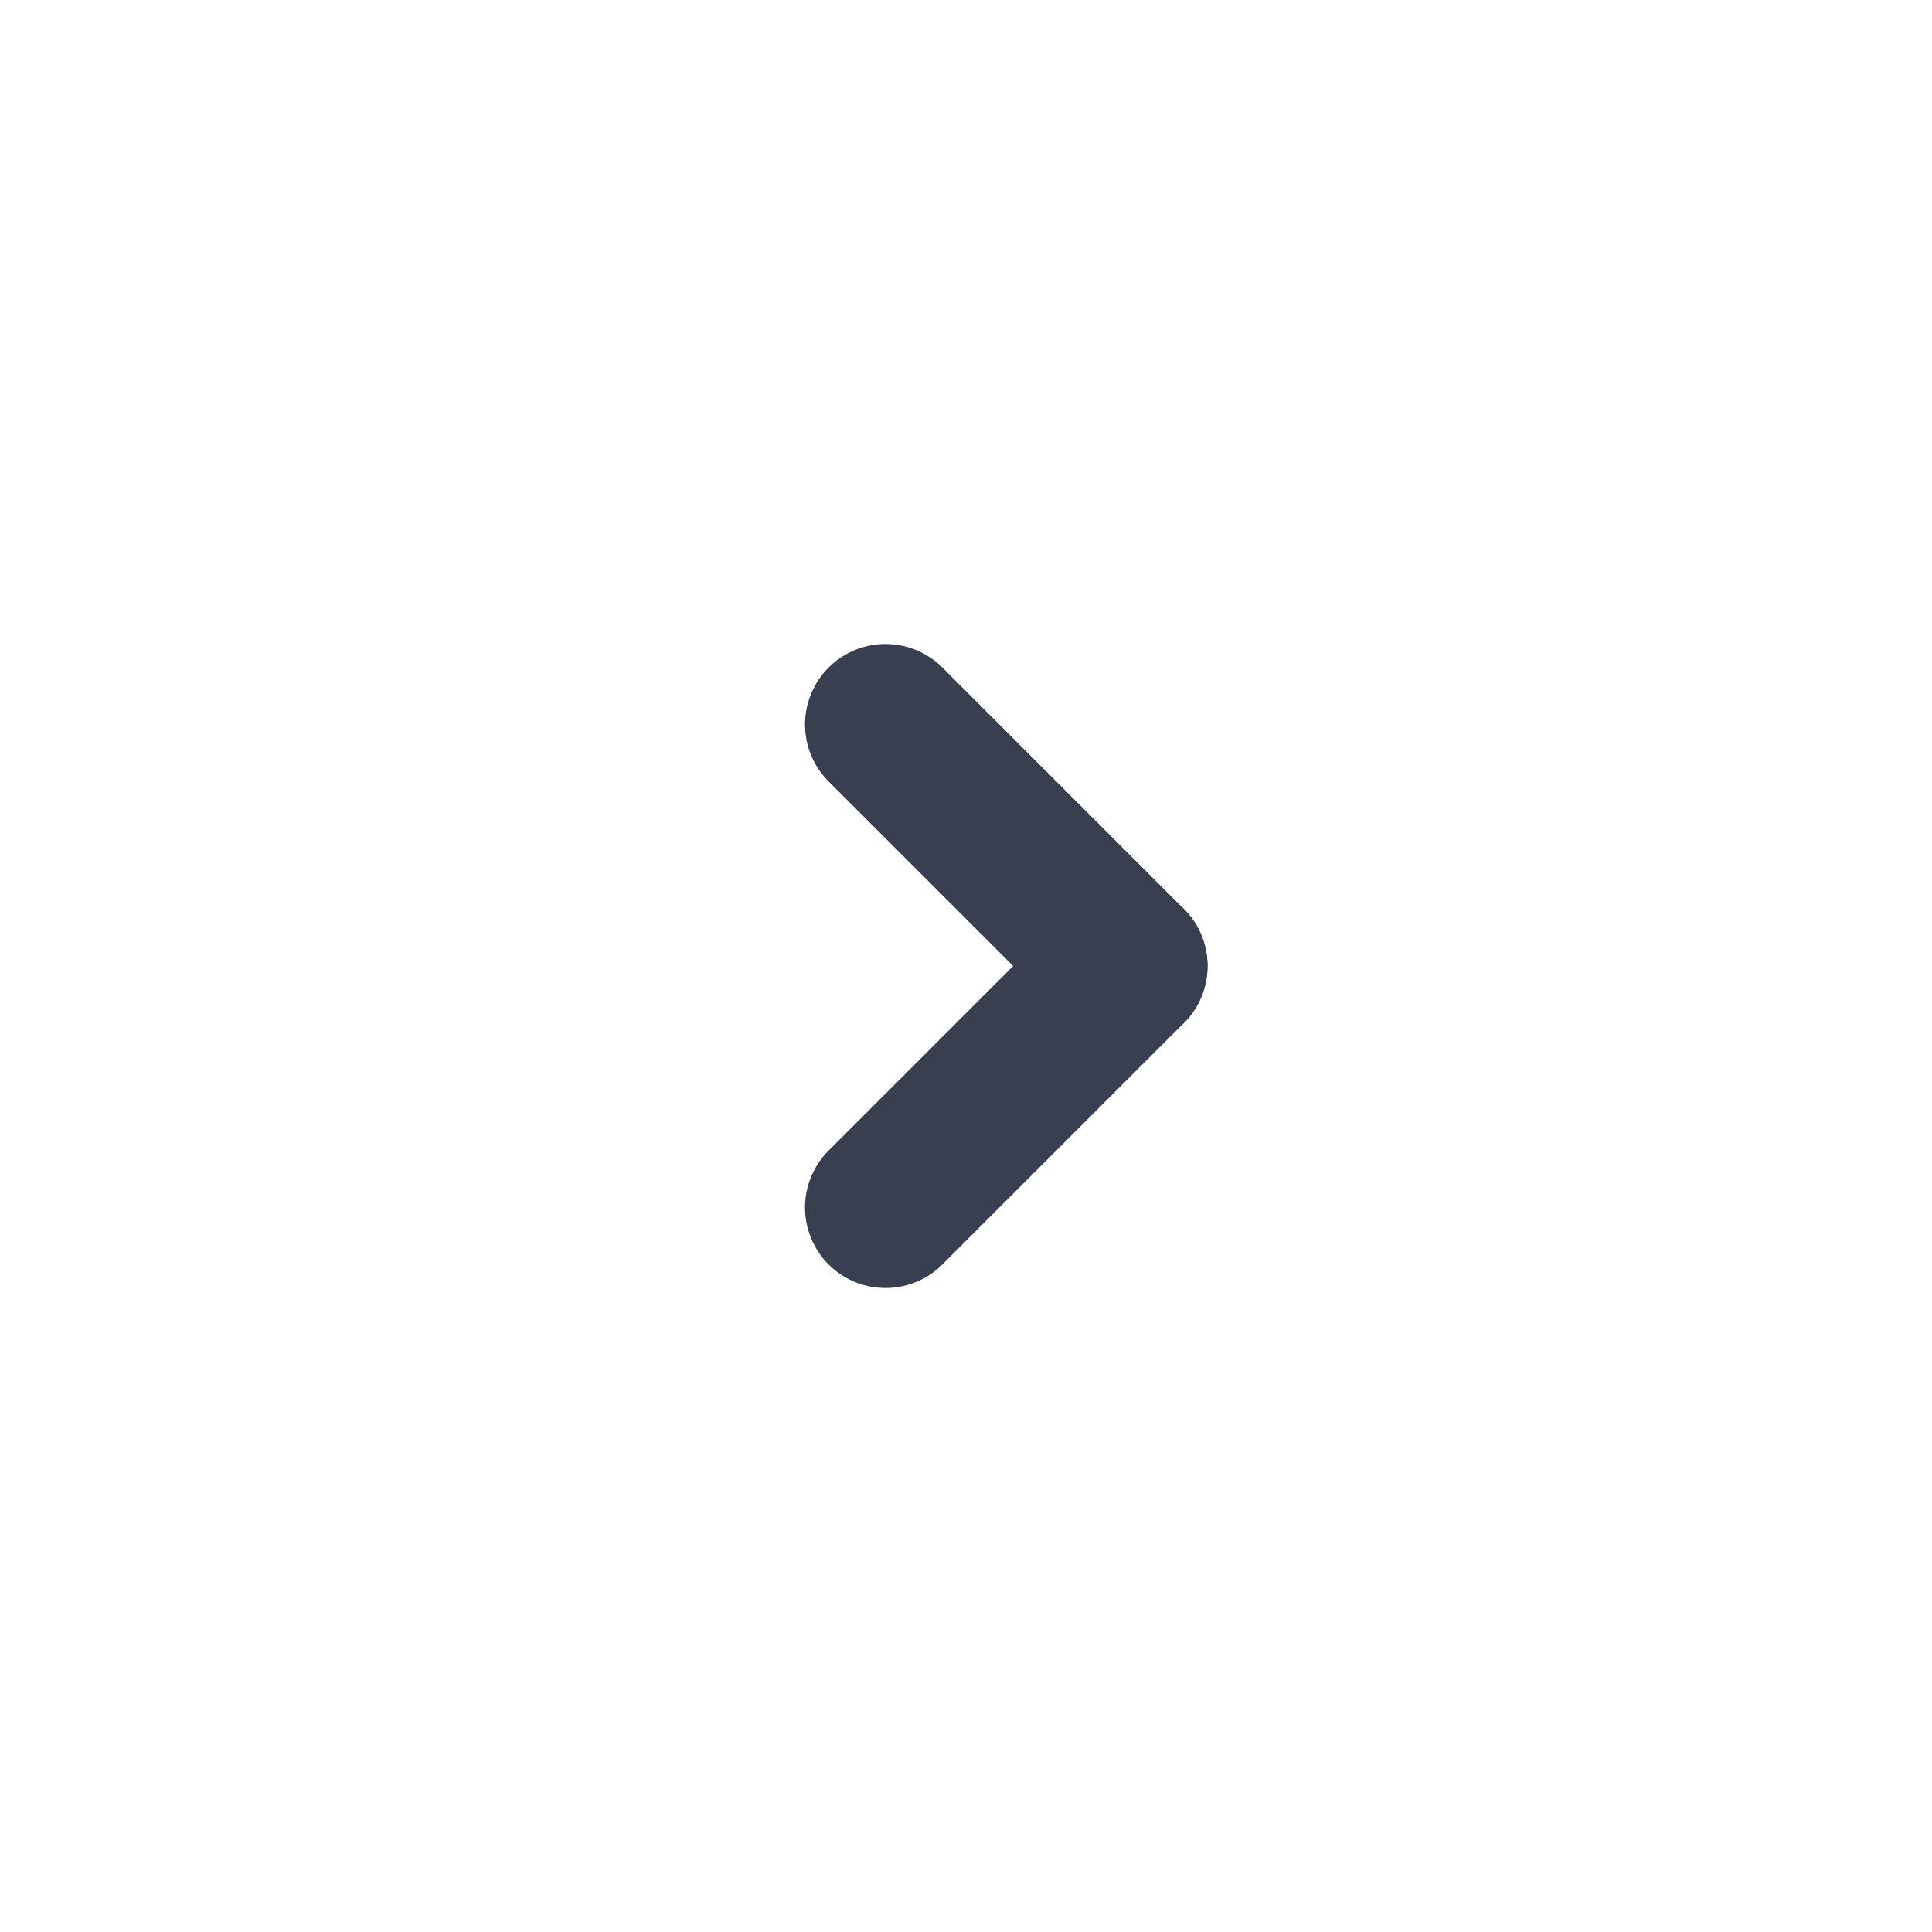
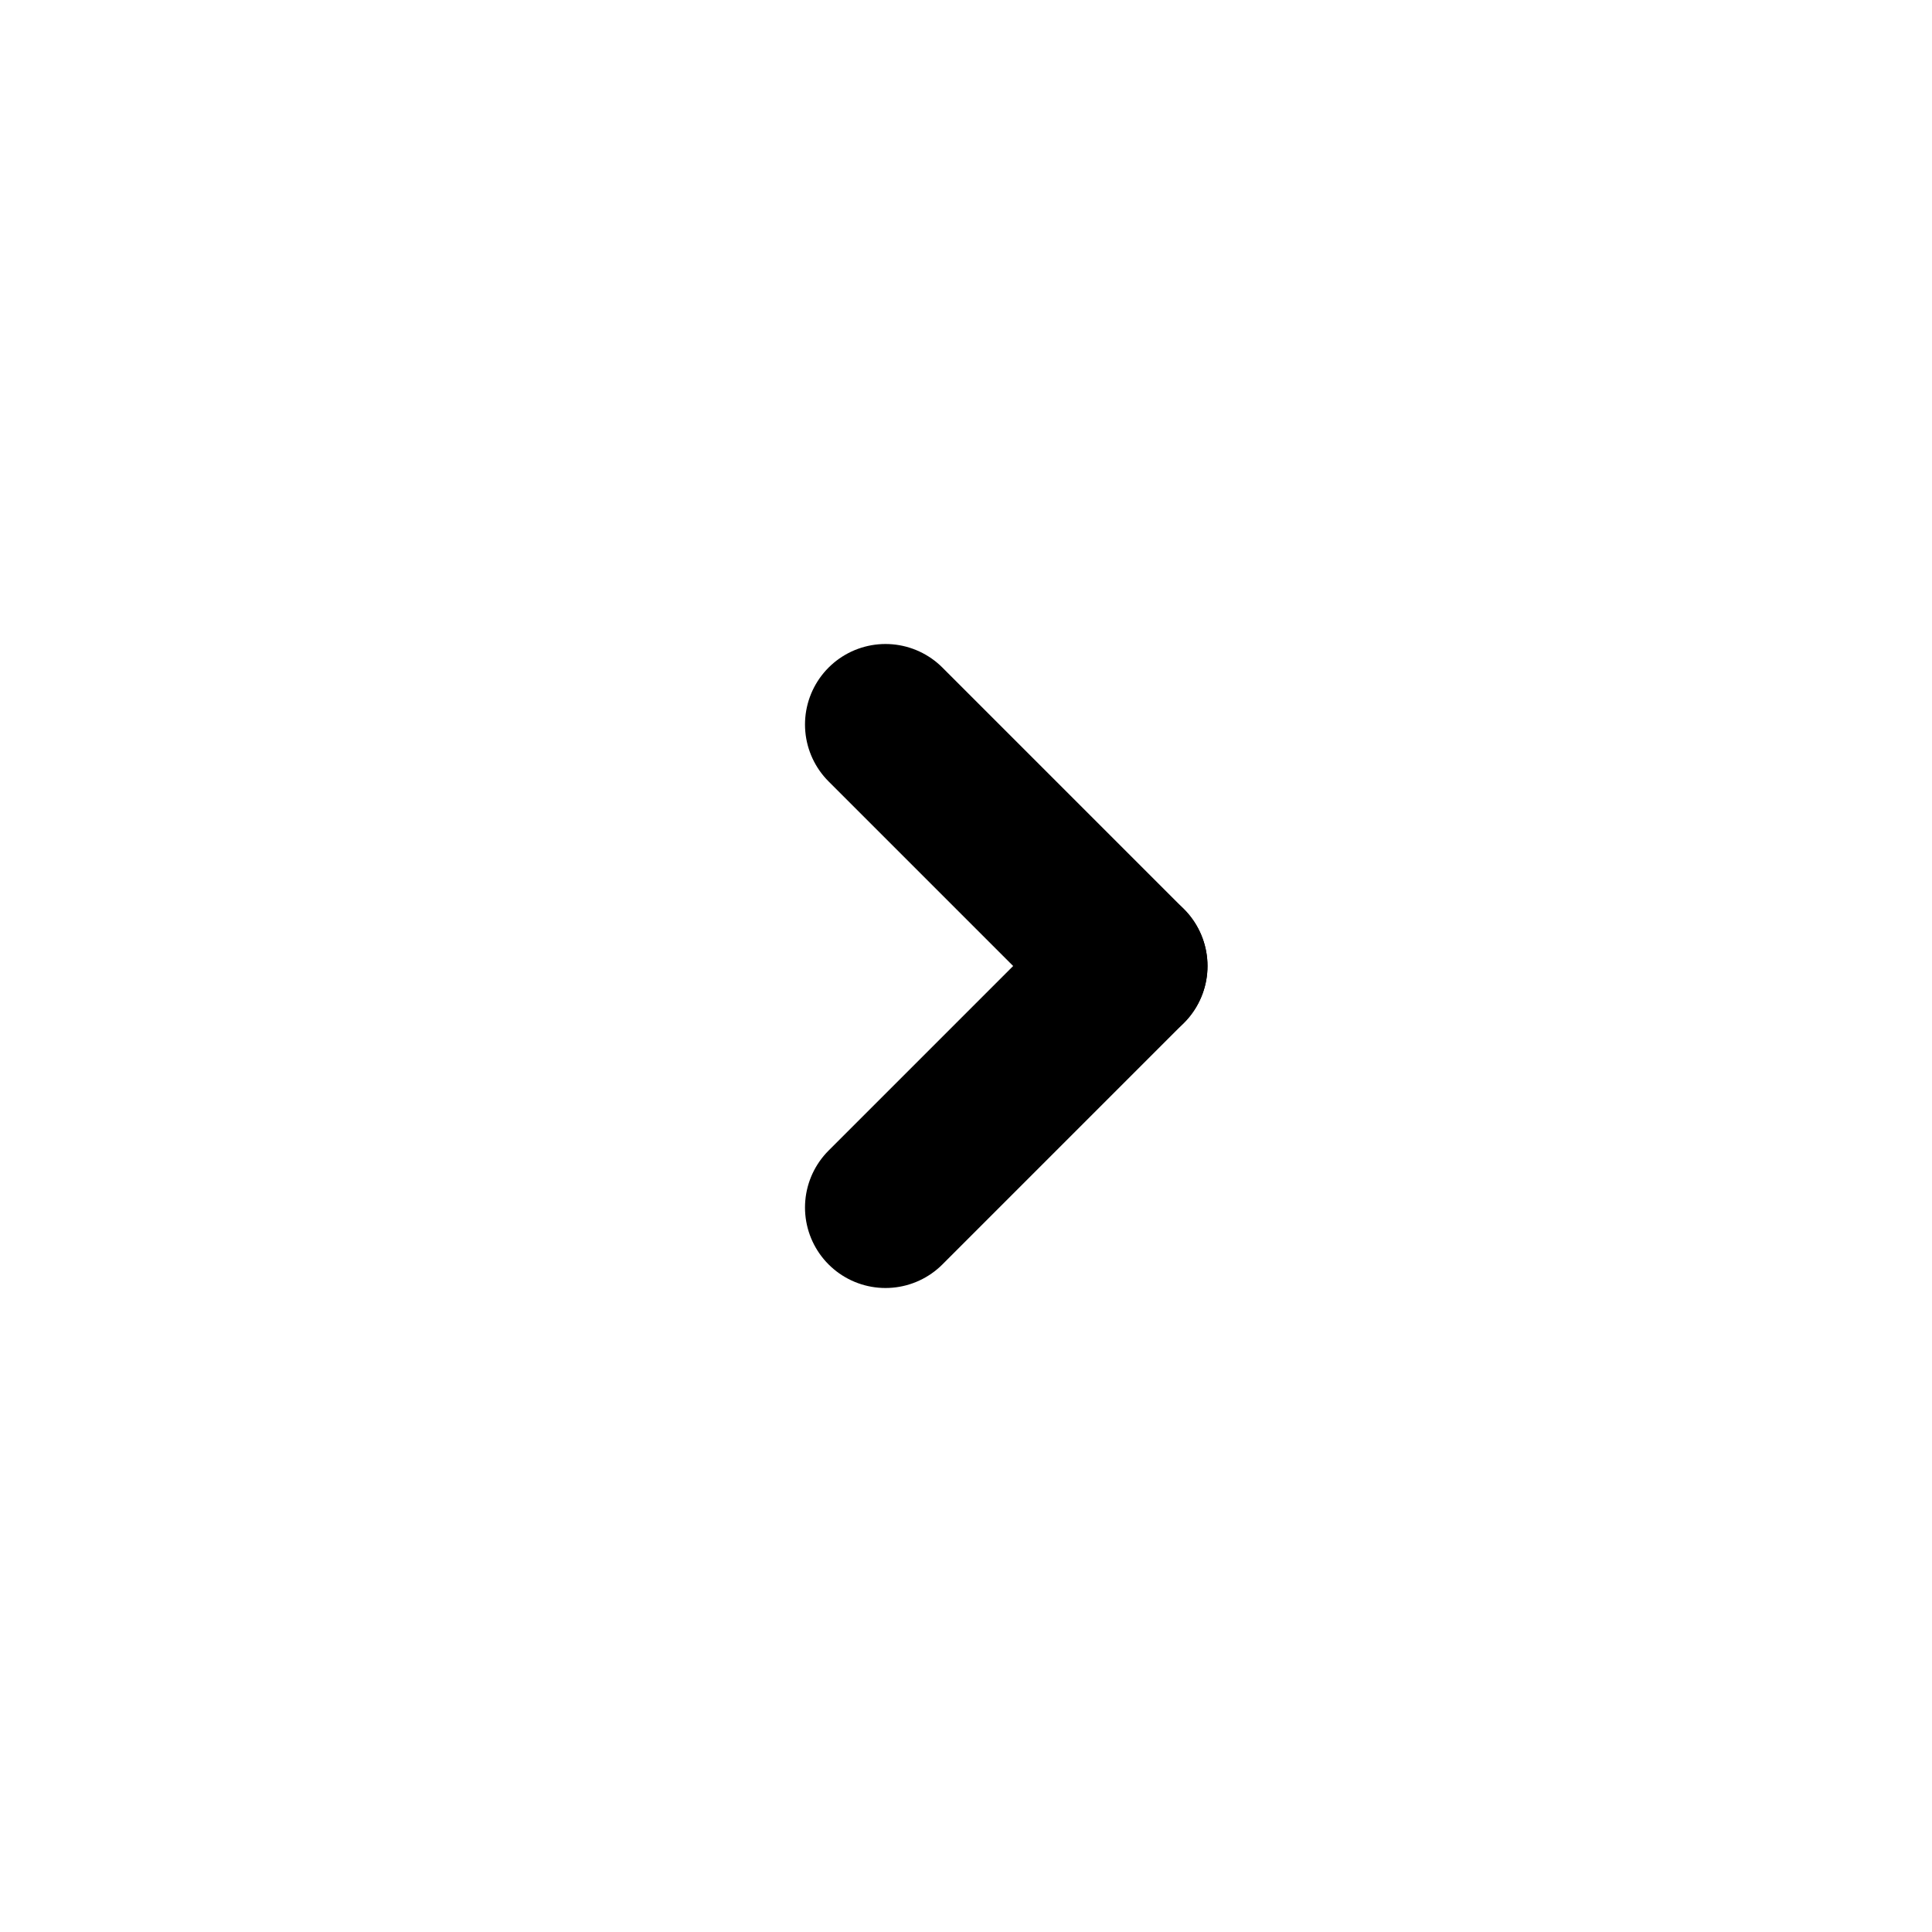
<svg xmlns="http://www.w3.org/2000/svg" width="24" height="24" viewBox="0 0 24 24" fill="none">
-   <path d="M11 9L14 12" stroke="#373F50" stroke-width="2" stroke-linecap="round" />
-   <path d="M11 15L14 12" stroke="#373F50" stroke-width="2" stroke-linecap="round" />
+   <path d="M11 9L14 12" stroke="currentColor" stroke-width="2" stroke-linecap="round" />
+   <path d="M11 15L14 12" stroke="currentColor" stroke-width="2" stroke-linecap="round" />
</svg>
